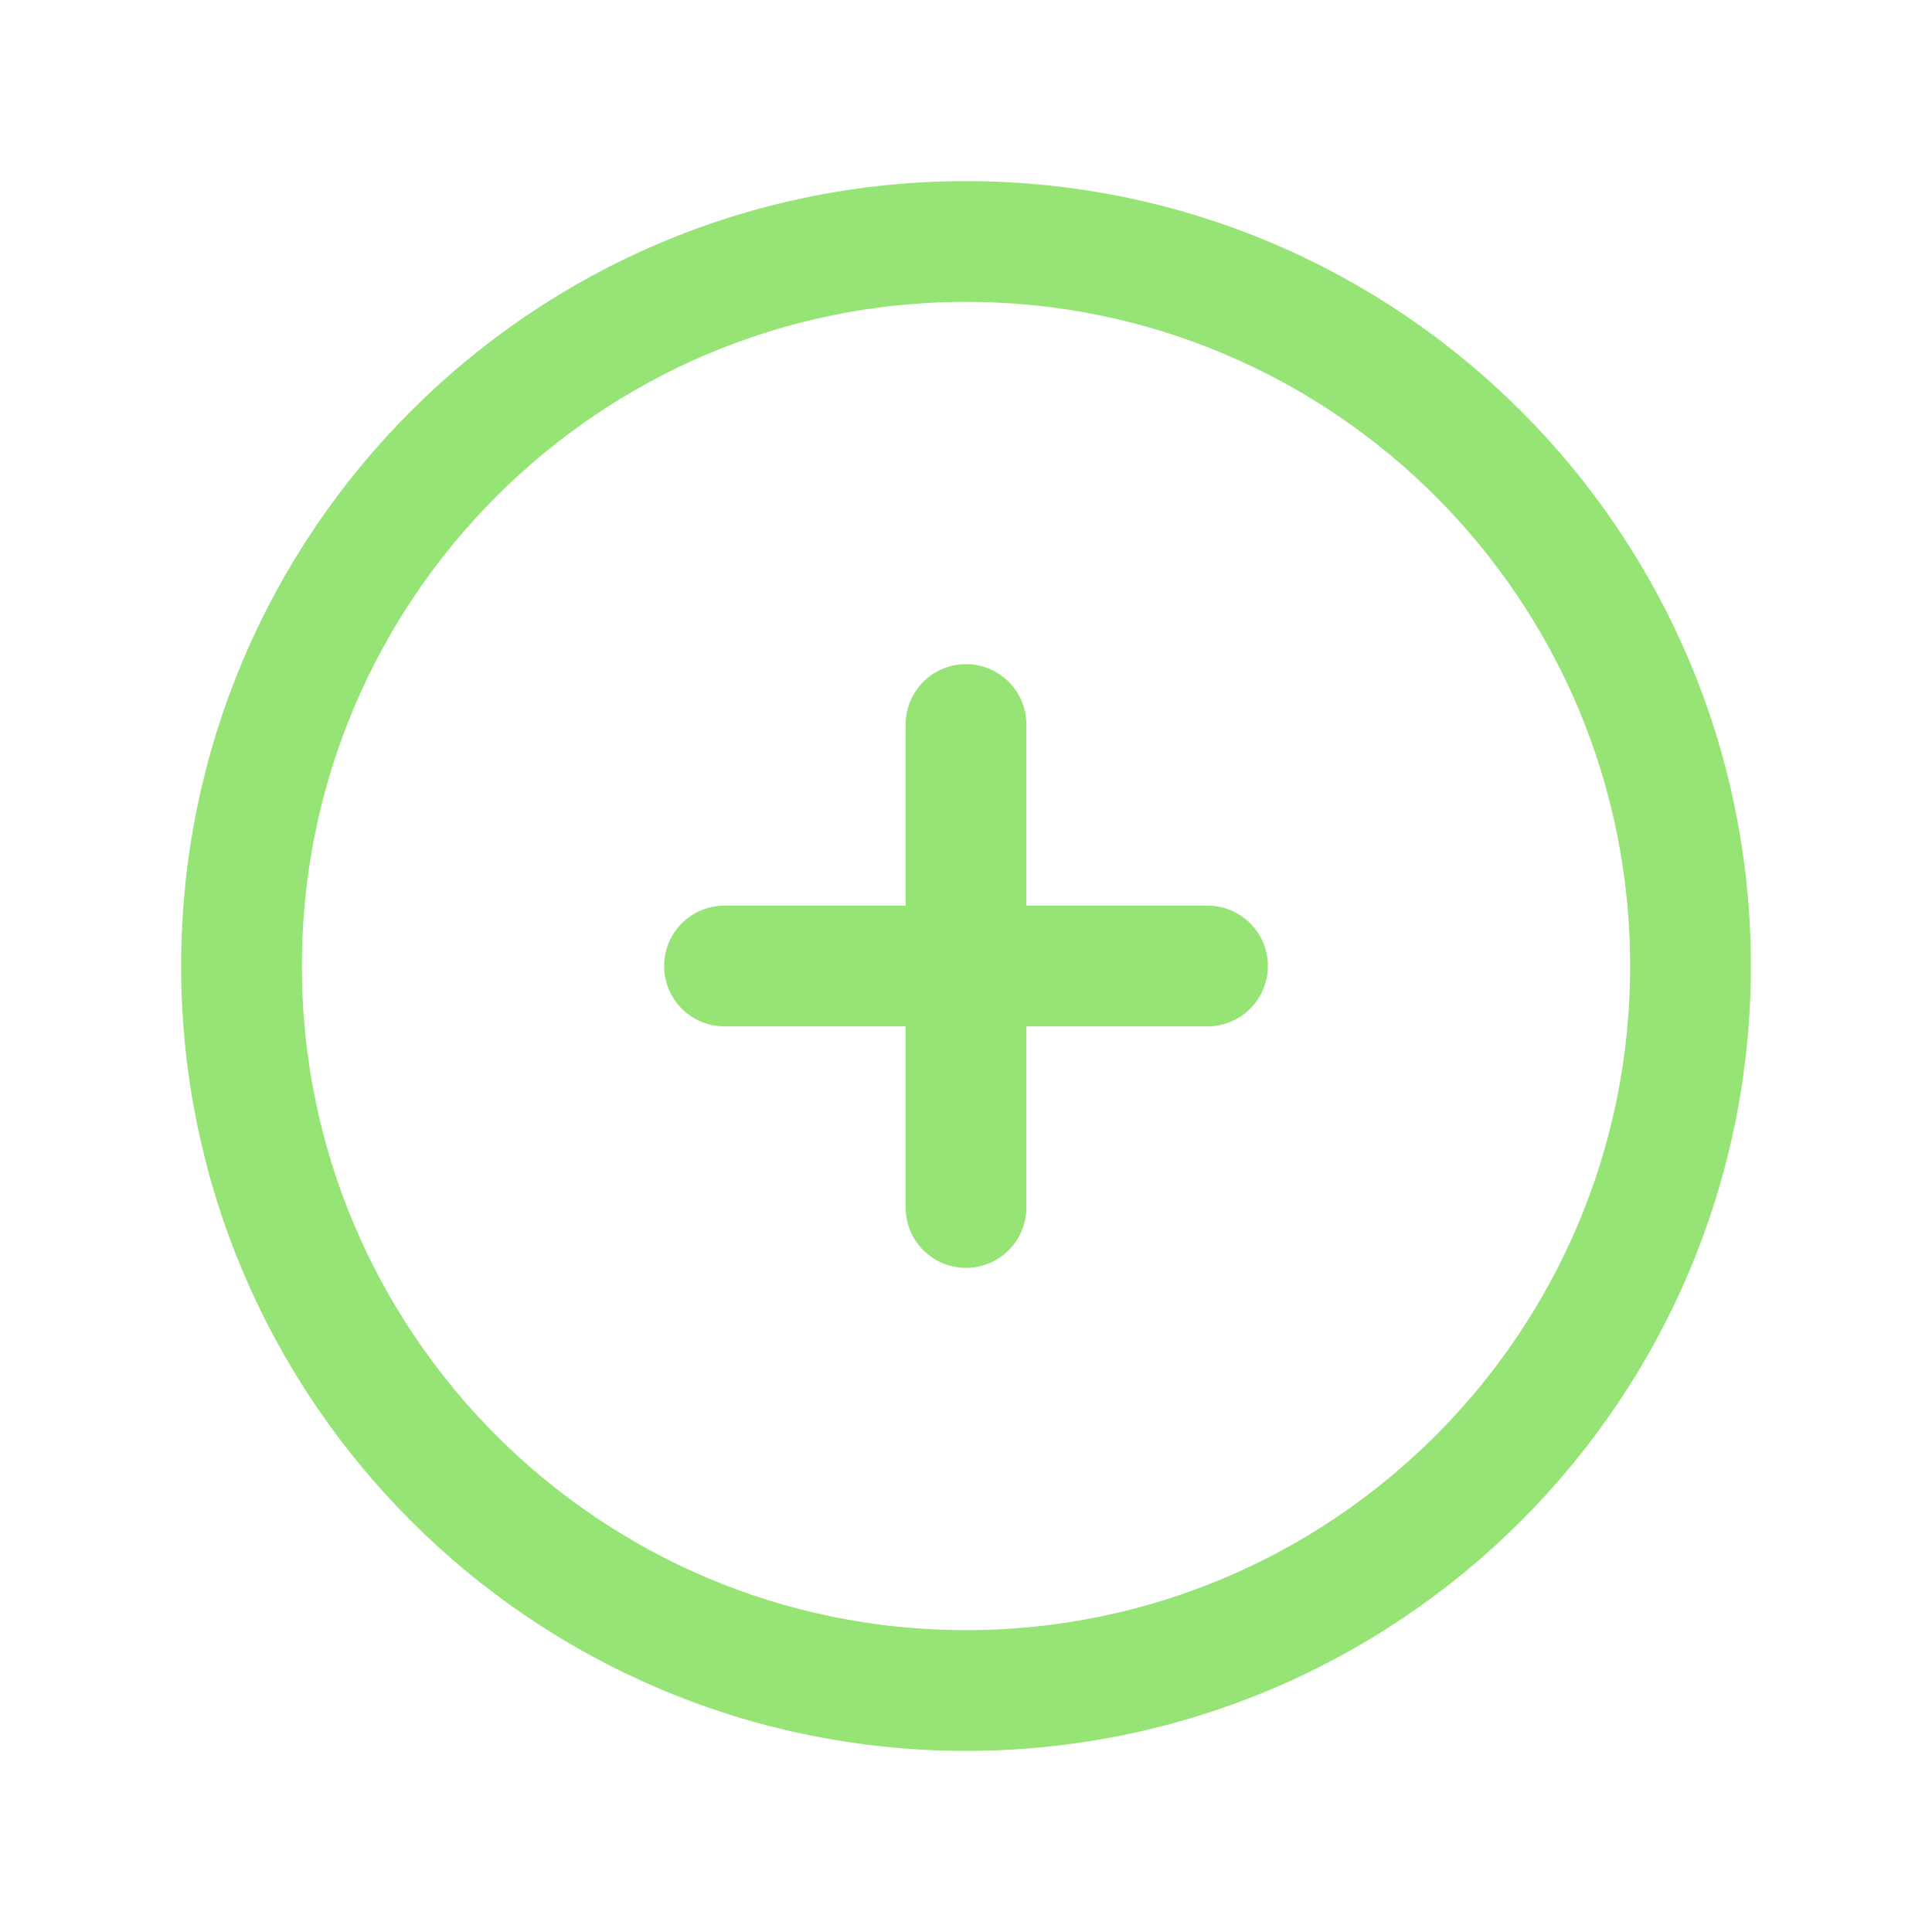
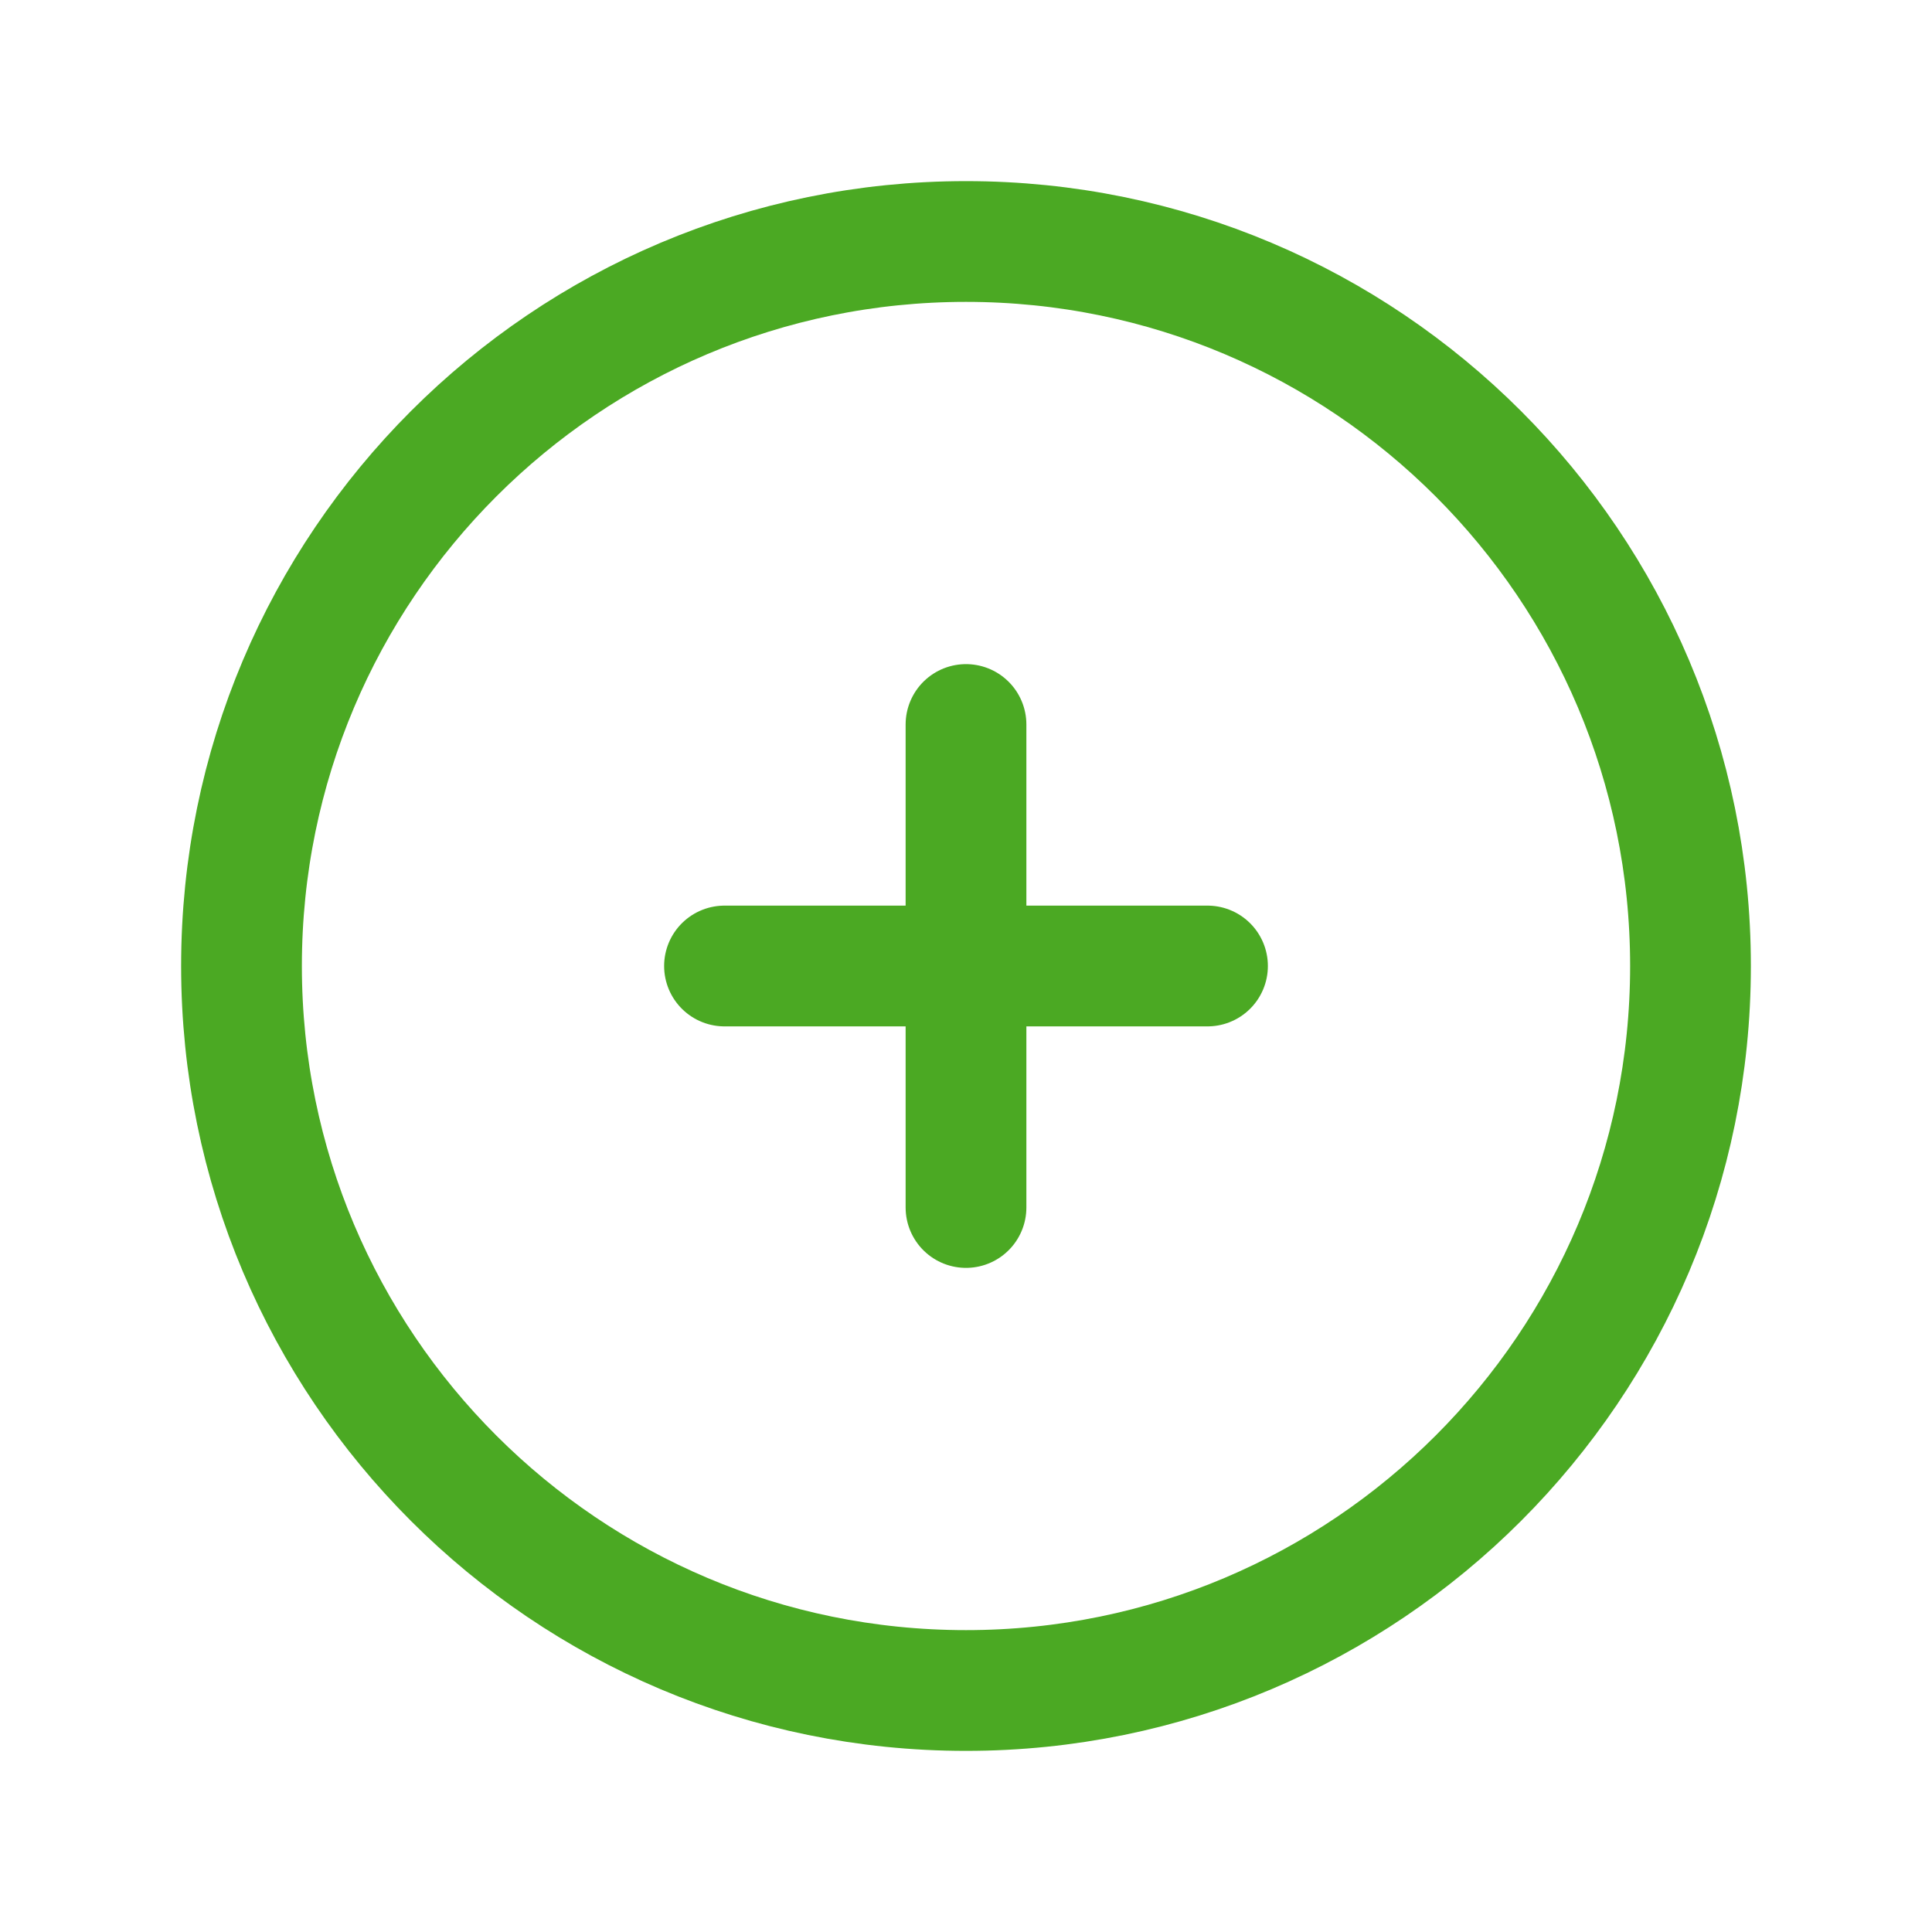
- <svg xmlns="http://www.w3.org/2000/svg" class="icon icon-tabler icon-tabler-circle-plus" width="44" height="44" viewBox="0 0 24 24" stroke-width="1.5" stroke="#96E376" fill="none" stroke-linecap="round" stroke-linejoin="round">
+ <svg xmlns="http://www.w3.org/2000/svg" class="icon icon-tabler icon-tabler-circle-plus" width="44" height="44" viewBox="0 0 24 24" stroke-width="1.5" stroke="#4BA923" fill="none" stroke-linecap="round" stroke-linejoin="round">
  <path stroke="none" d="M0 0h24v24H0z" fill="none" />
  <circle cx="12" cy="12" r="9" />
  <line x1="9" y1="12" x2="15" y2="12" />
  <line x1="12" y1="9" x2="12" y2="15" />
</svg>
